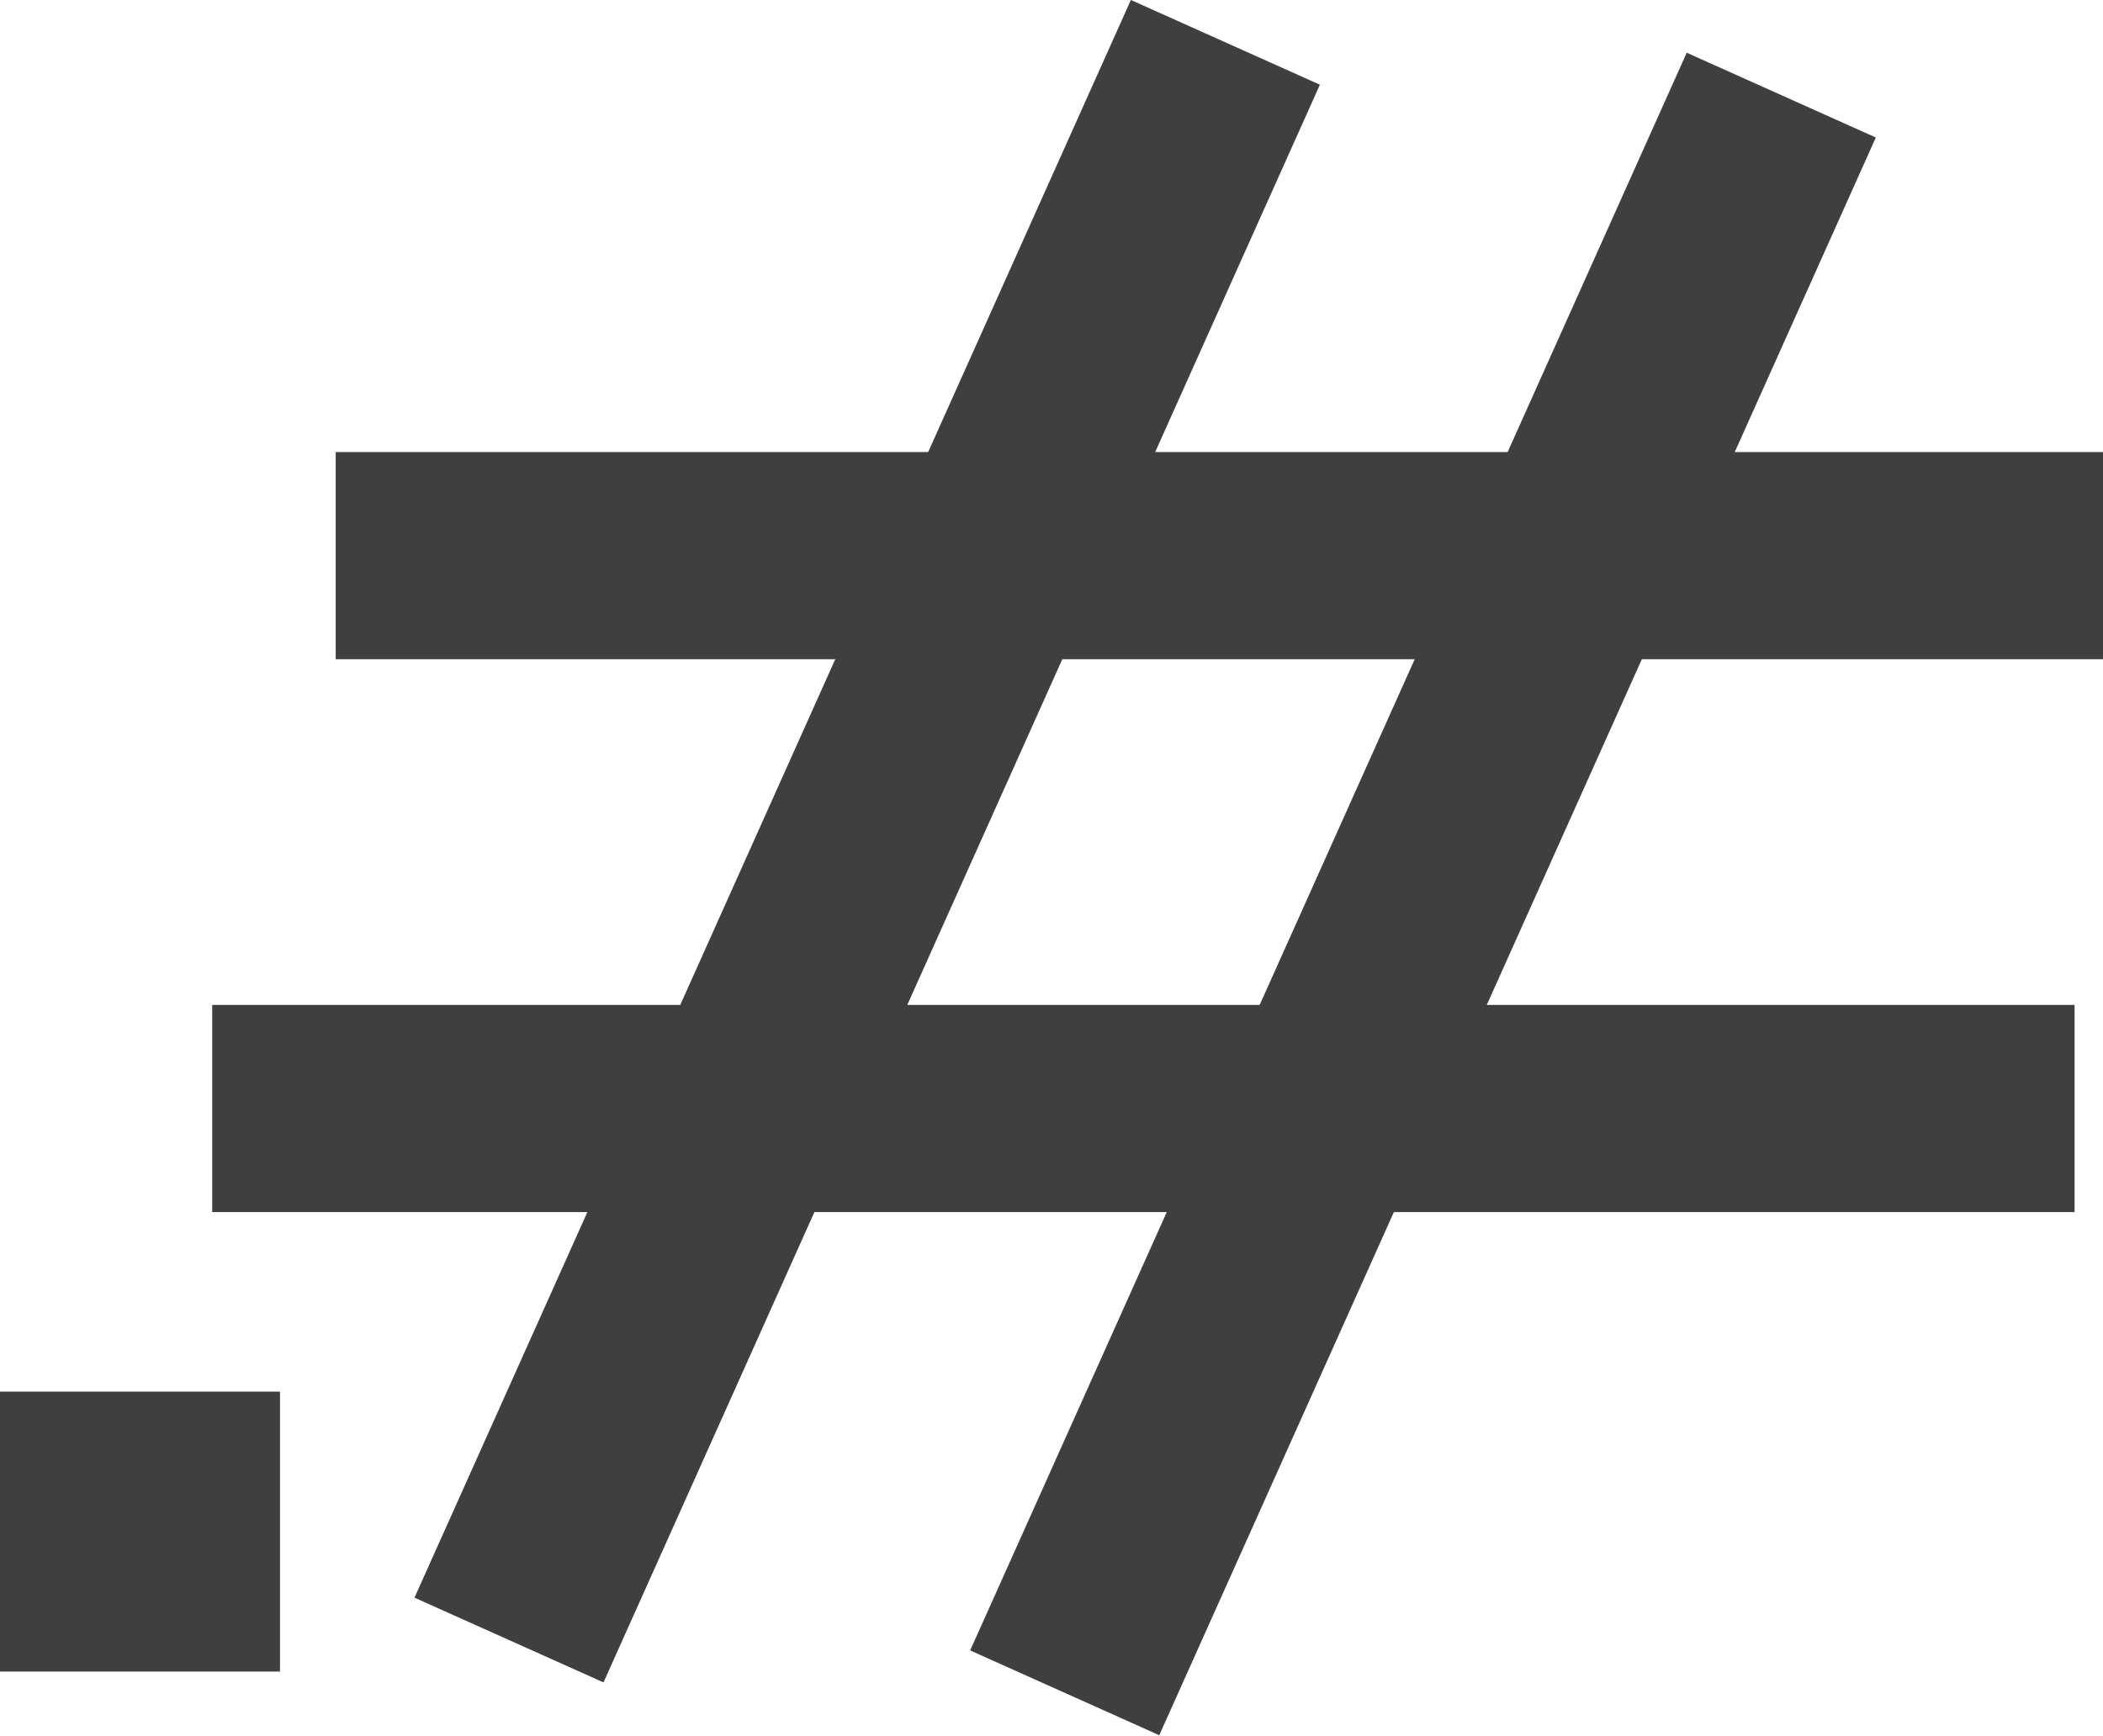
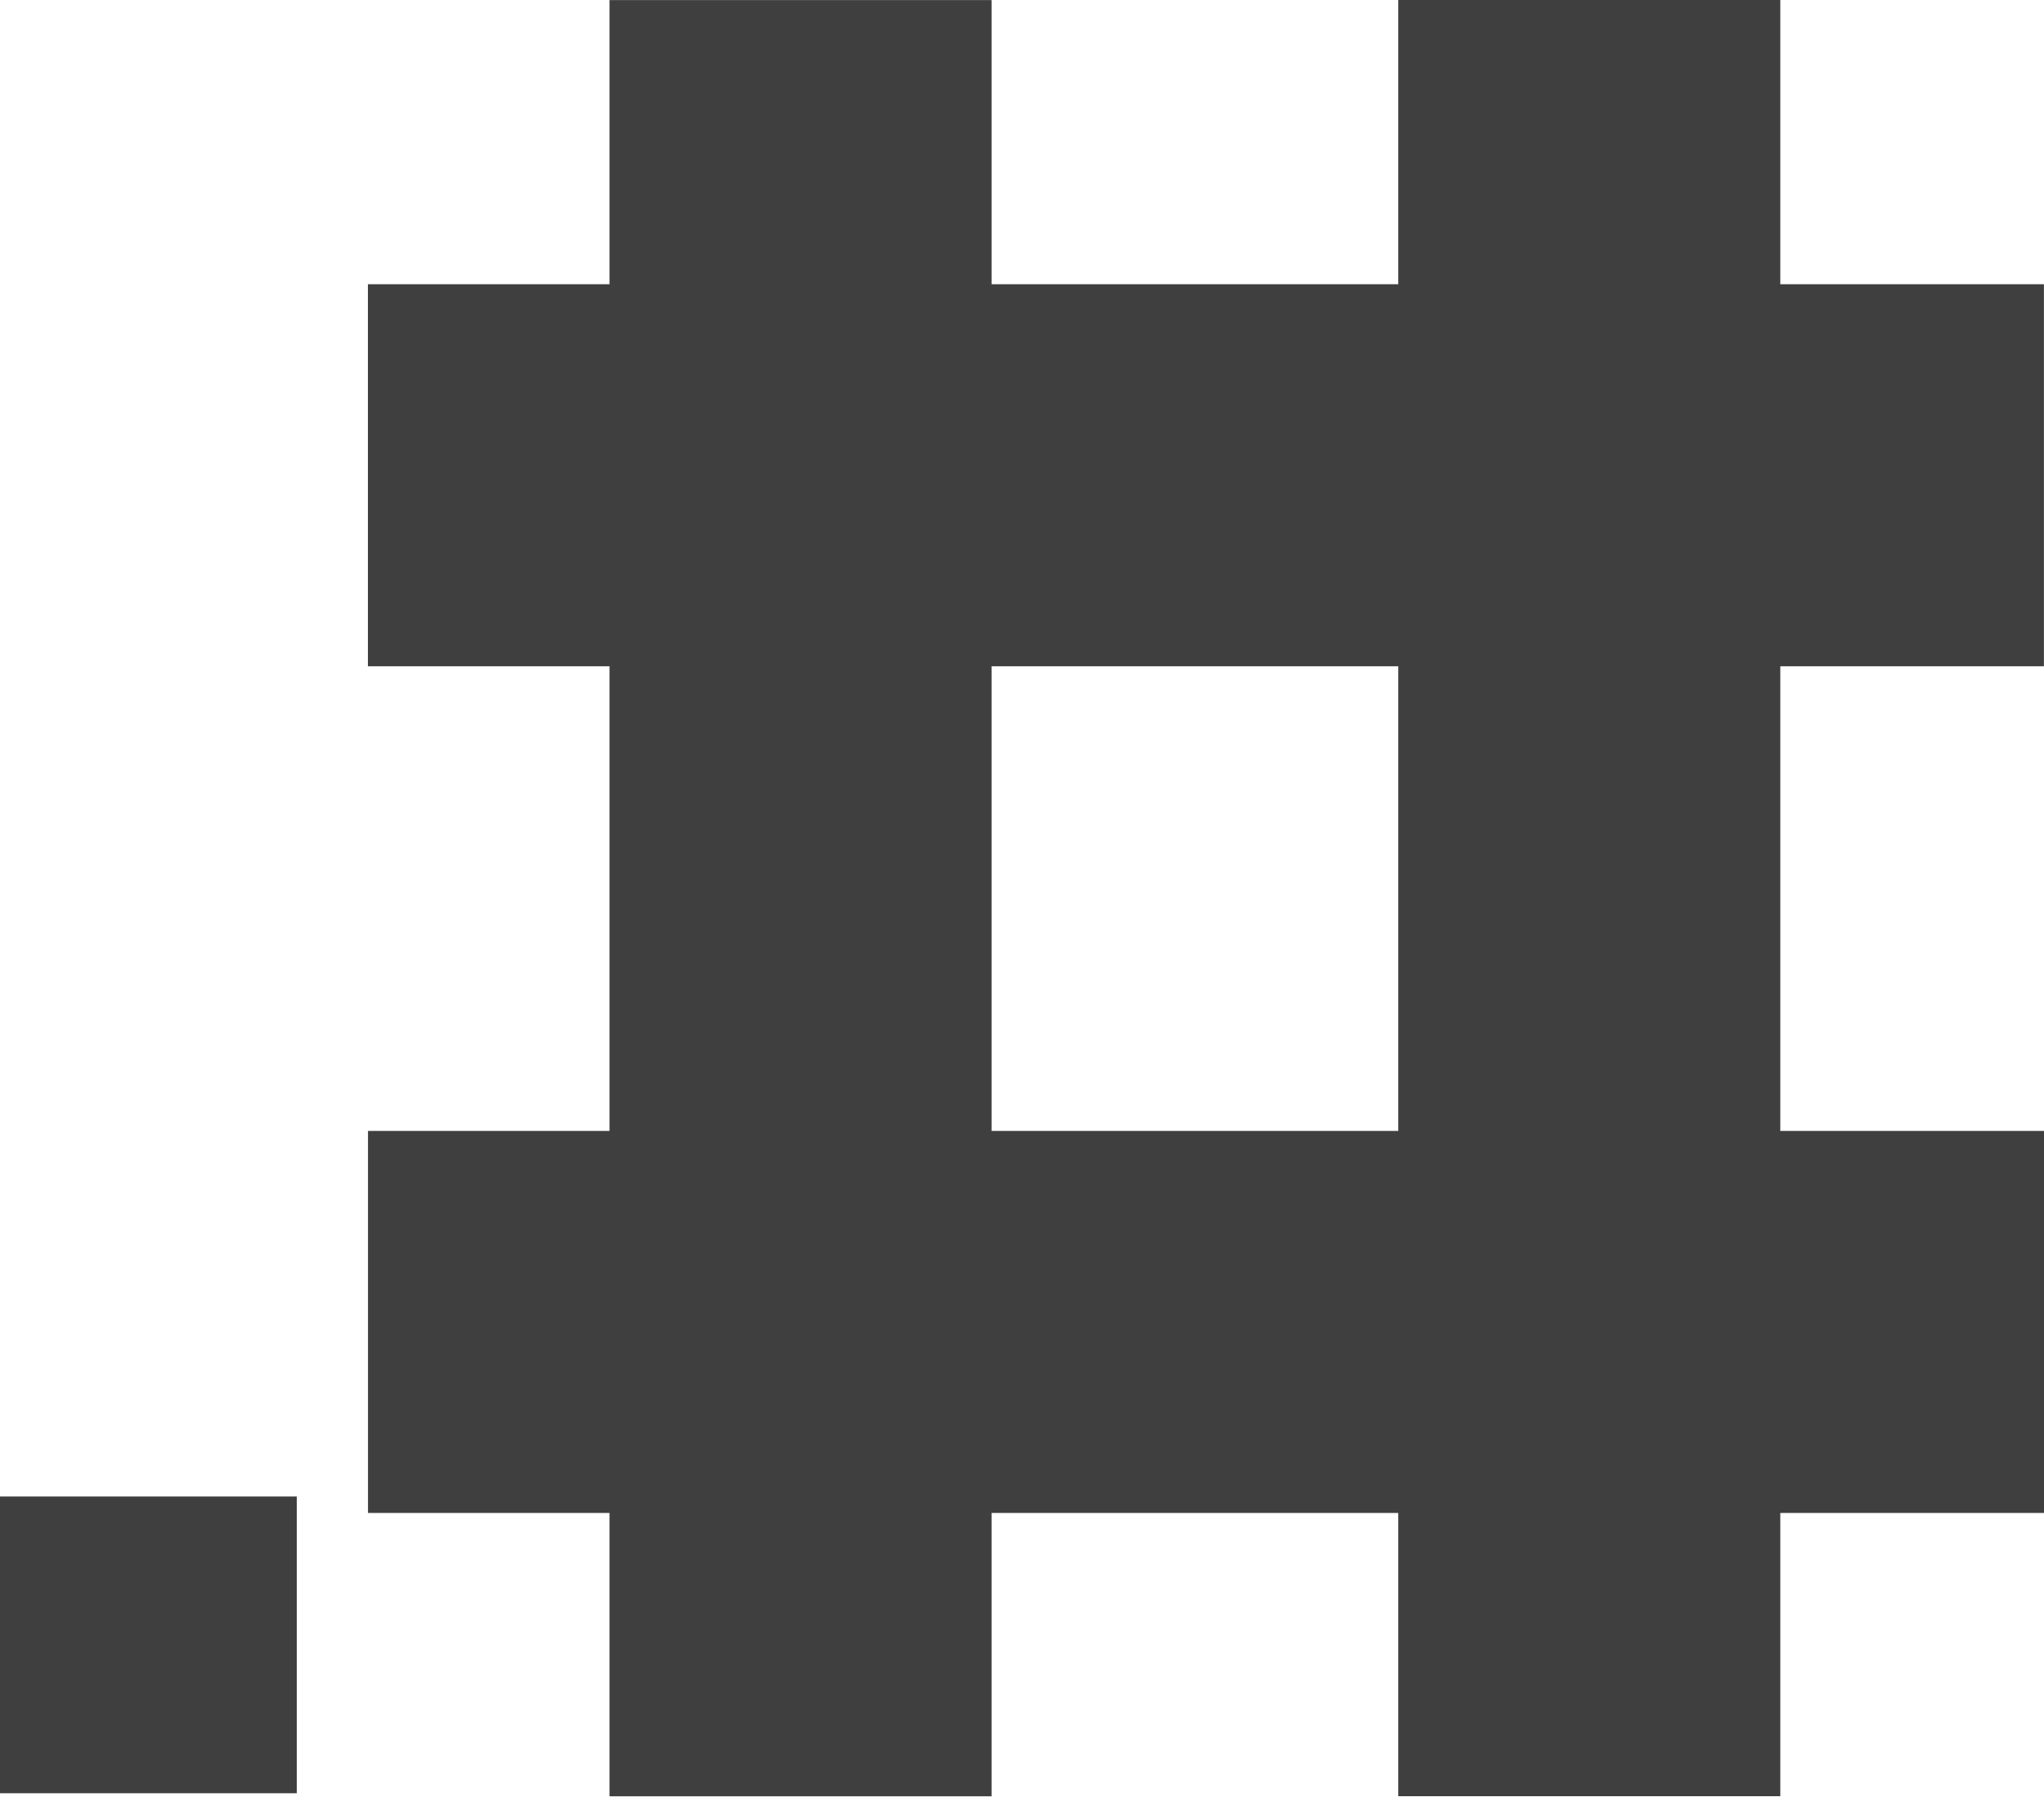
- <svg xmlns="http://www.w3.org/2000/svg" version="1.1" viewBox="0 0 54.455 44.938" overflow="visible" enable-background="new 0 0 54.455 44.938" xml:space="preserve">
-   <rect x="9.193" y="12.207" fill="#3F3F3F" stroke="#3F3F3F" width="44.762" height="4.365" />
-   <rect x="5.995" y="26.525" fill="#3F3F3F" stroke="#3F3F3F" width="47.224" height="4.365" />
-   <rect x="0.283" y="19.604" transform="matrix(0.4091 -0.9125 0.9125 0.4091 -6.6111 33.3622)" fill="#3F3F3F" stroke="#3F3F3F" width="44.344" height="4.364" />
-   <rect x="14.673" y="20.969" transform="matrix(0.4092 -0.9125 0.9125 0.4092 0.6437 47.2988)" fill="#3F3F3F" stroke="#3F3F3F" width="44.344" height="4.366" />
-   <rect x="0.5" y="36.539" fill="#3F3F3F" stroke="#3F3F3F" width="6.25" height="6.25" />
+ <svg xmlns="http://www.w3.org/2000/svg" version="1.1" id="Ebene_1" viewBox="0 0 74.901 65.827" overflow="visible" enable-background="new 0 0 74.901 65.827" xml:space="preserve">
+   <line fill="none" stroke="#3F3F3F" stroke-width="14" x1="29.335" y1="0.003" x2="29.335" y2="65.827" />
+   <line fill="none" stroke="#3F3F3F" stroke-width="14" x1="58.238" y1="0" x2="58.238" y2="65.824" />
+   <line fill="none" stroke="#3F3F3F" stroke-width="14" x1="74.898" y1="17.416" x2="13.482" y2="17.416" />
+   <line fill="none" stroke="#3F3F3F" stroke-width="14" x1="74.901" y1="48.444" x2="13.485" y2="48.444" />
+   <rect y="54.84" fill="#3F3F3F" width="10.875" height="10.875" />
</svg>
